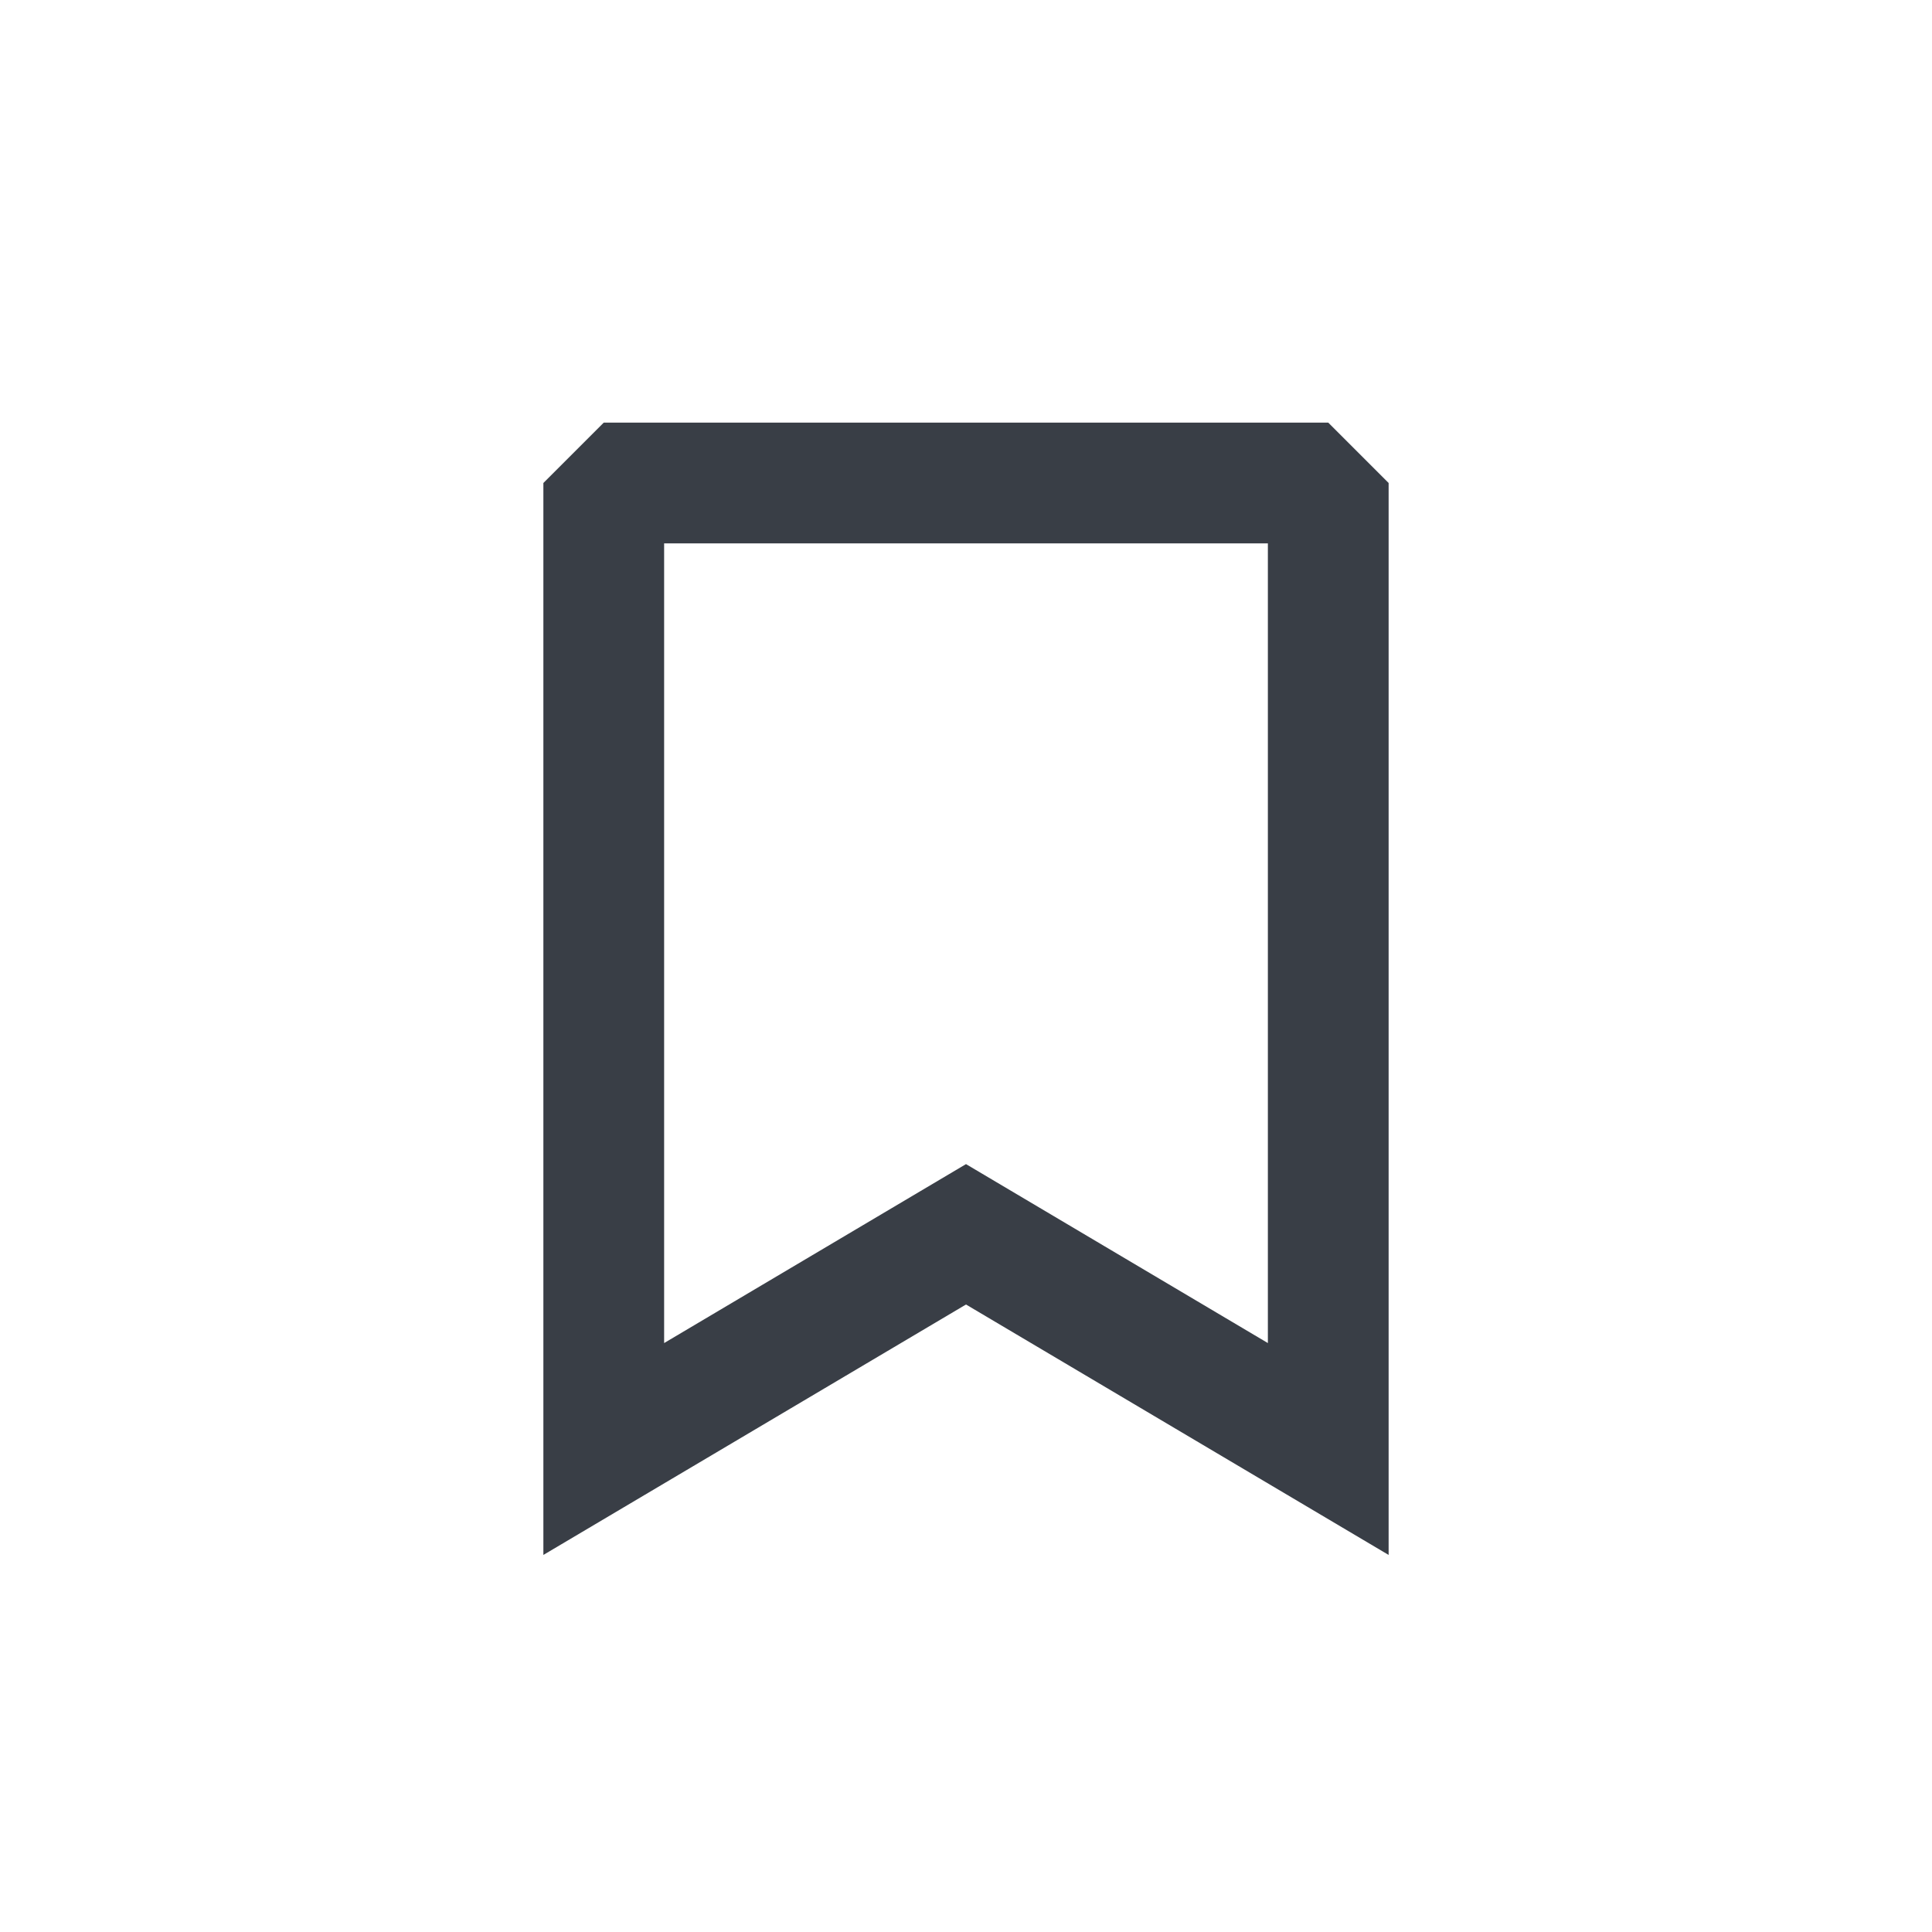
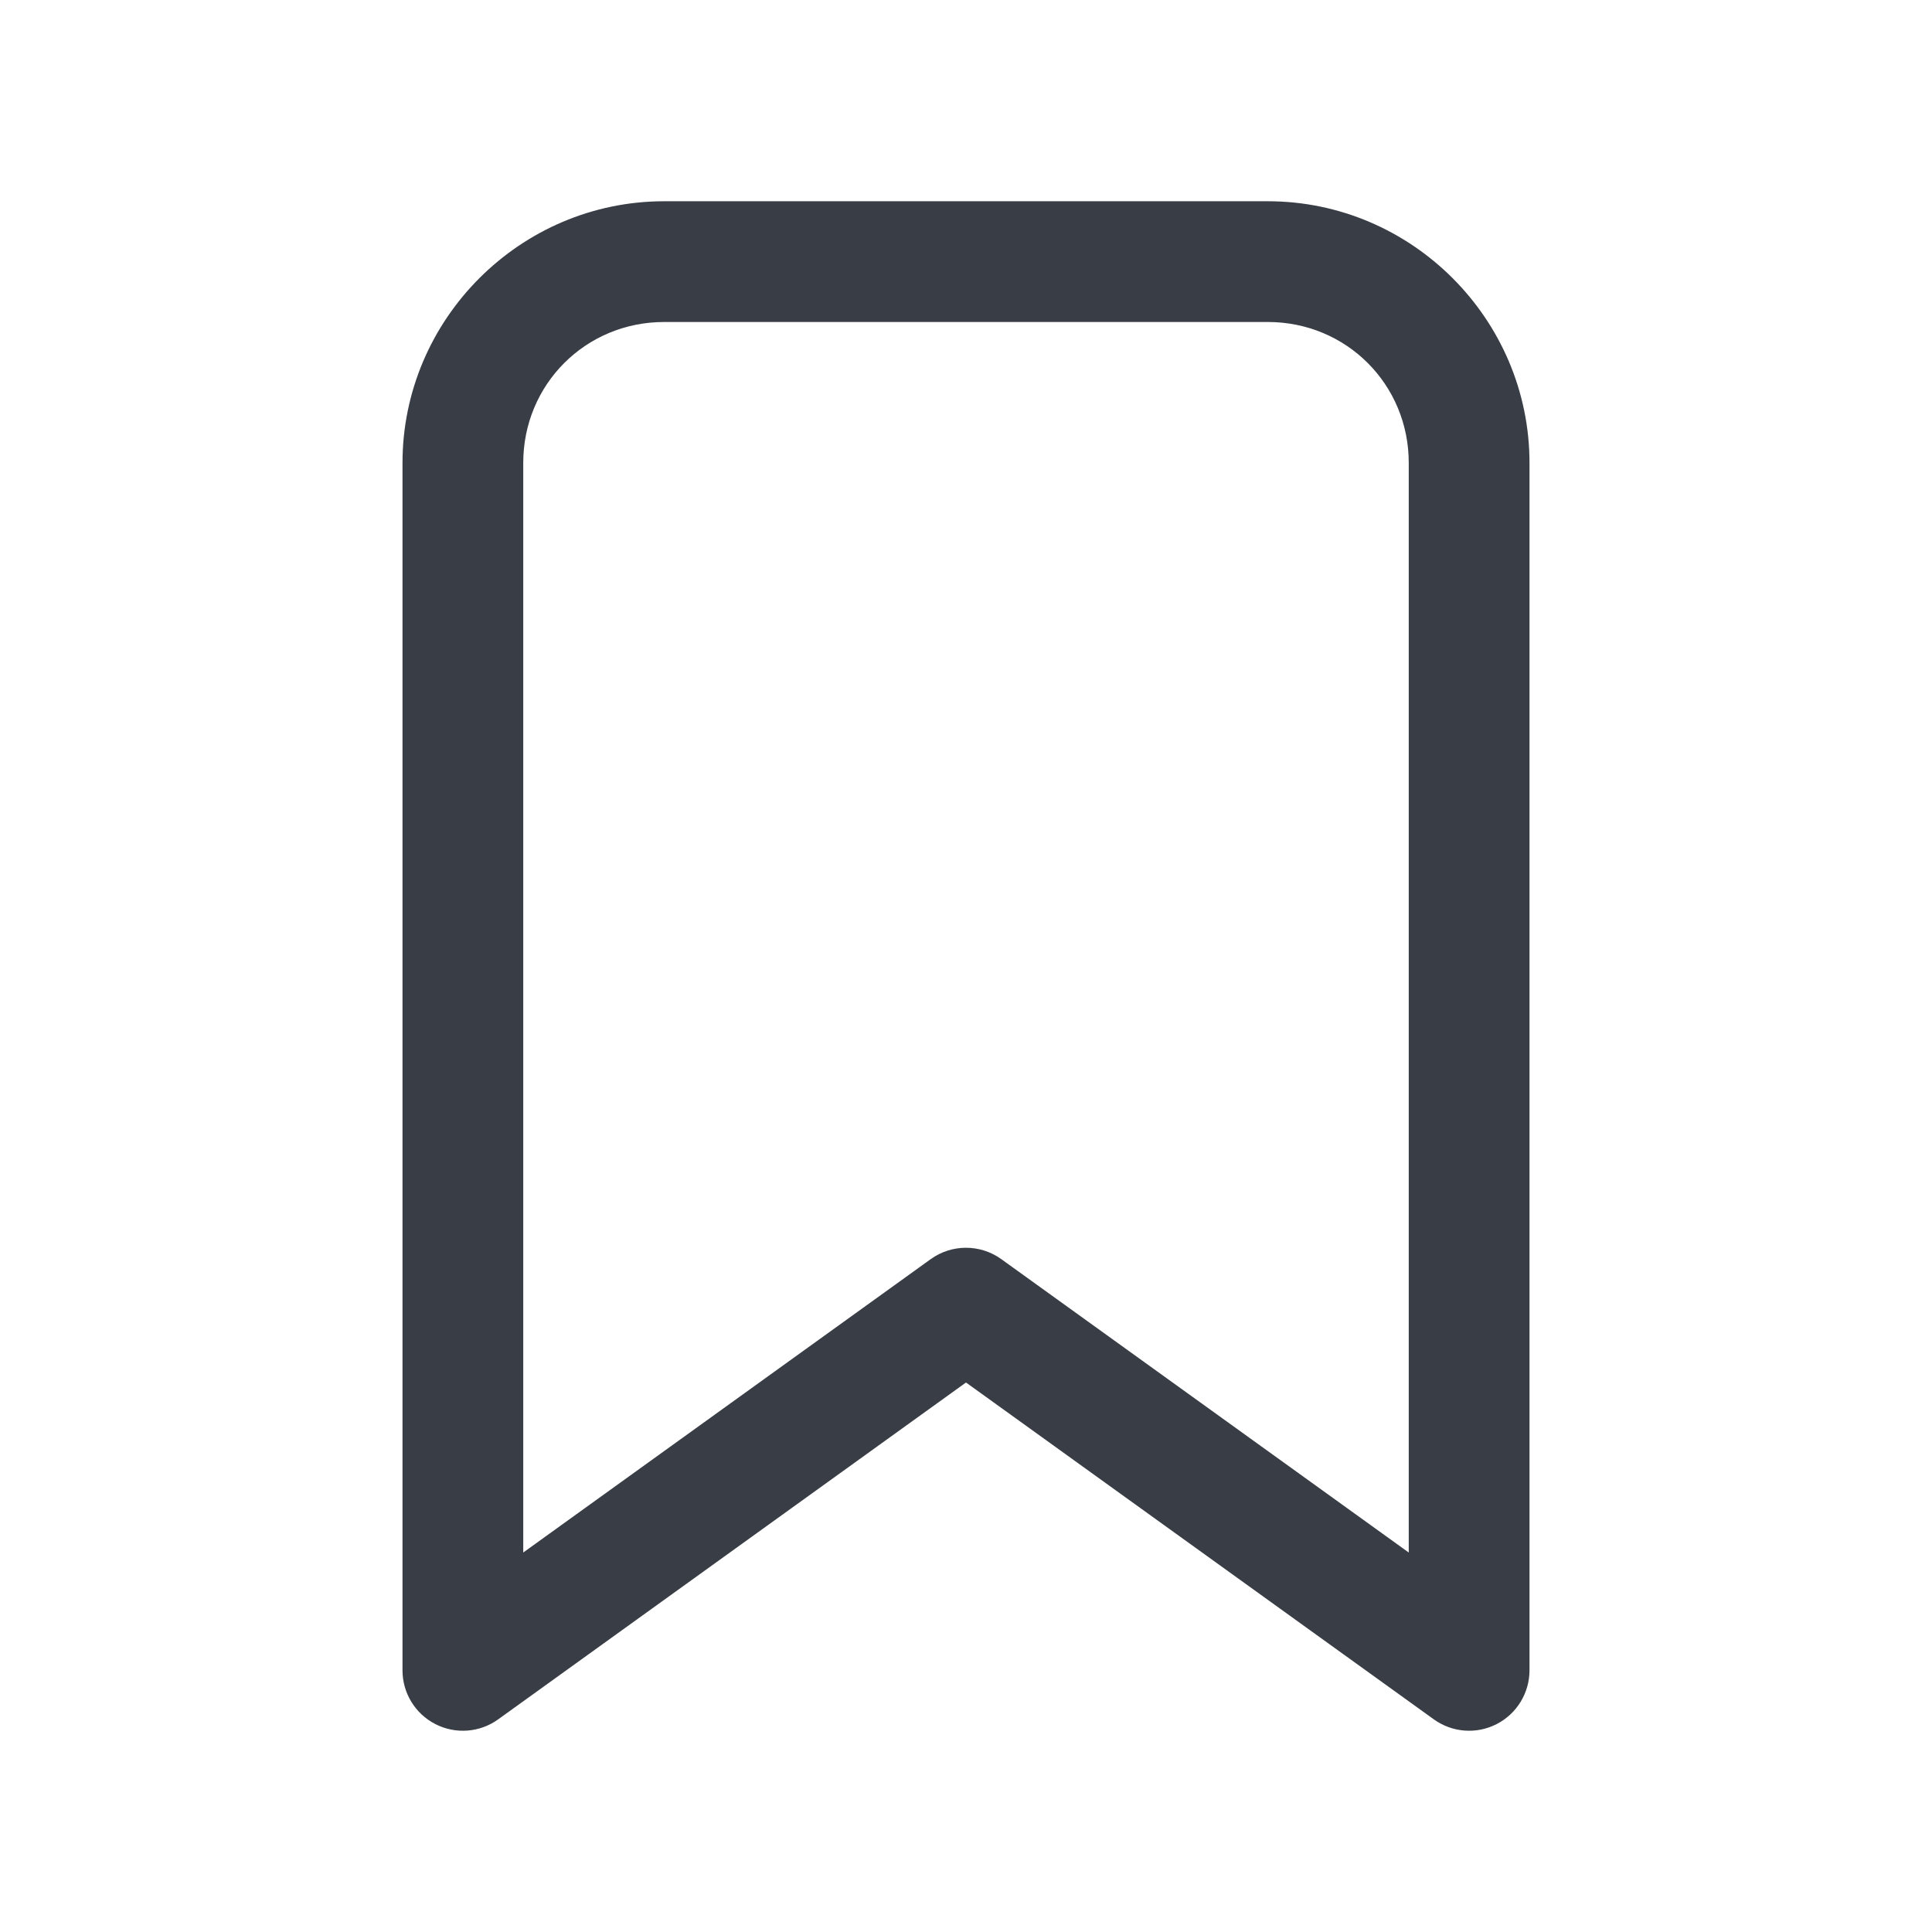
- <svg xmlns="http://www.w3.org/2000/svg" width="800px" height="800px" viewBox="0 0 24 24" fill="none">
-   <g id="SVGRepo_bgCarrier" stroke-width="0" />
-   <g id="SVGRepo_tracerCarrier" stroke-linecap="round" stroke-linejoin="round" />
-   <g id="SVGRepo_iconCarrier">
-     <path fill-rule="evenodd" clip-rule="evenodd" d="M6.75 6L7.5 5.25H16.5L17.25 6V19.316L12 16.205L6.75 19.316V6ZM8.25 6.75V16.684L12 14.461L15.75 16.684V6.75H8.25Z" fill="#393e46" />
+ <svg xmlns="http://www.w3.org/2000/svg" viewBox="0,0,256,256" width="144px" height="144px" fill-rule="nonzero">
+   <g fill="#393e46" fill-rule="nonzero" stroke="none" stroke-width="1" stroke-linecap="butt" stroke-linejoin="miter" stroke-miterlimit="10" stroke-dasharray="" stroke-dashoffset="0" font-family="none" font-weight="none" font-size="none" text-anchor="none" style="mix-blend-mode: normal">
+     <g transform="scale(5.33333,5.33333)">
+       <path d="M16.5,5c-3.572,0 -6.5,2.928 -6.5,6.5v30c0,0.563 0.315,1.078 0.817,1.335c0.501,0.257 1.104,0.211 1.56,-0.118l11.623,-8.369l11.623,8.369c0.457,0.329 1.059,0.375 1.56,0.118c0.501,-0.257 0.816,-0.772 0.817,-1.335v-30c0,-3.572 -2.928,-6.5 -6.5,-6.5zM16.5,8h15c1.95,0 3.5,1.55 3.5,3.5v27.072l-10.123,-7.289c-0.524,-0.377 -1.23,-0.377 -1.754,0l-10.123,7.289v-27.072c0,-1.95 1.55,-3.5 3.5,-3.5z" />
+     </g>
  </g>
</svg>
